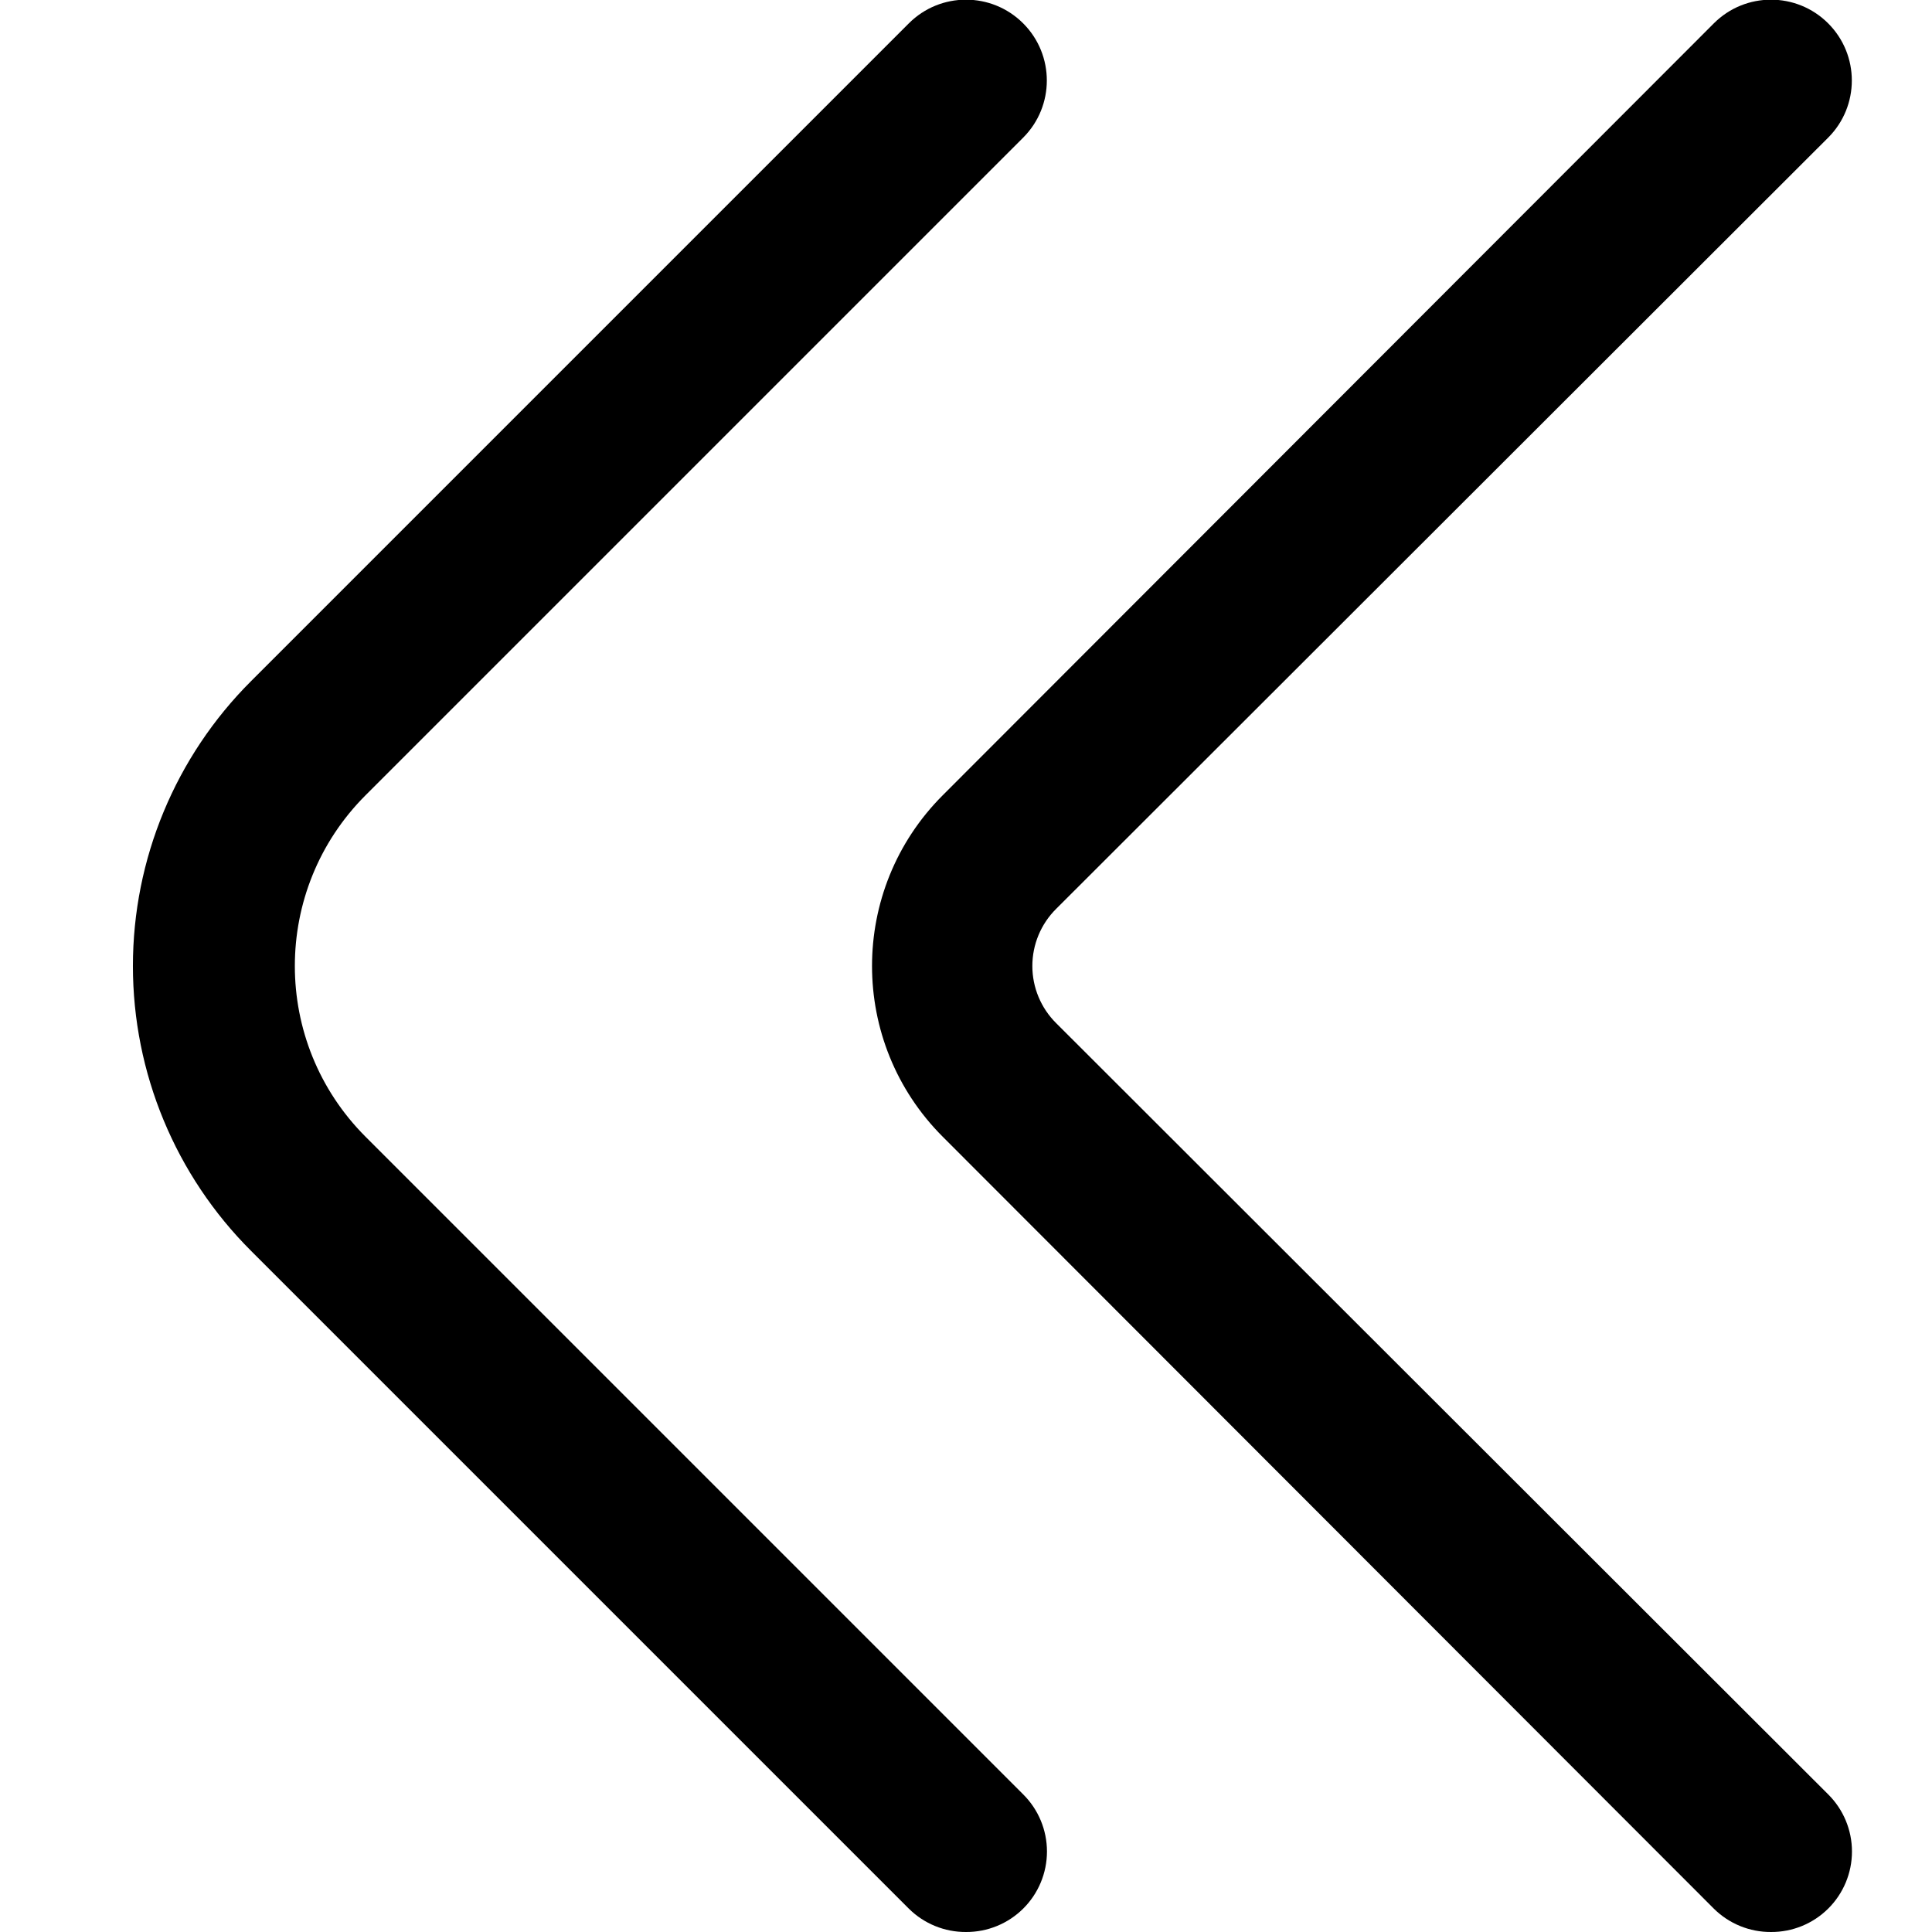
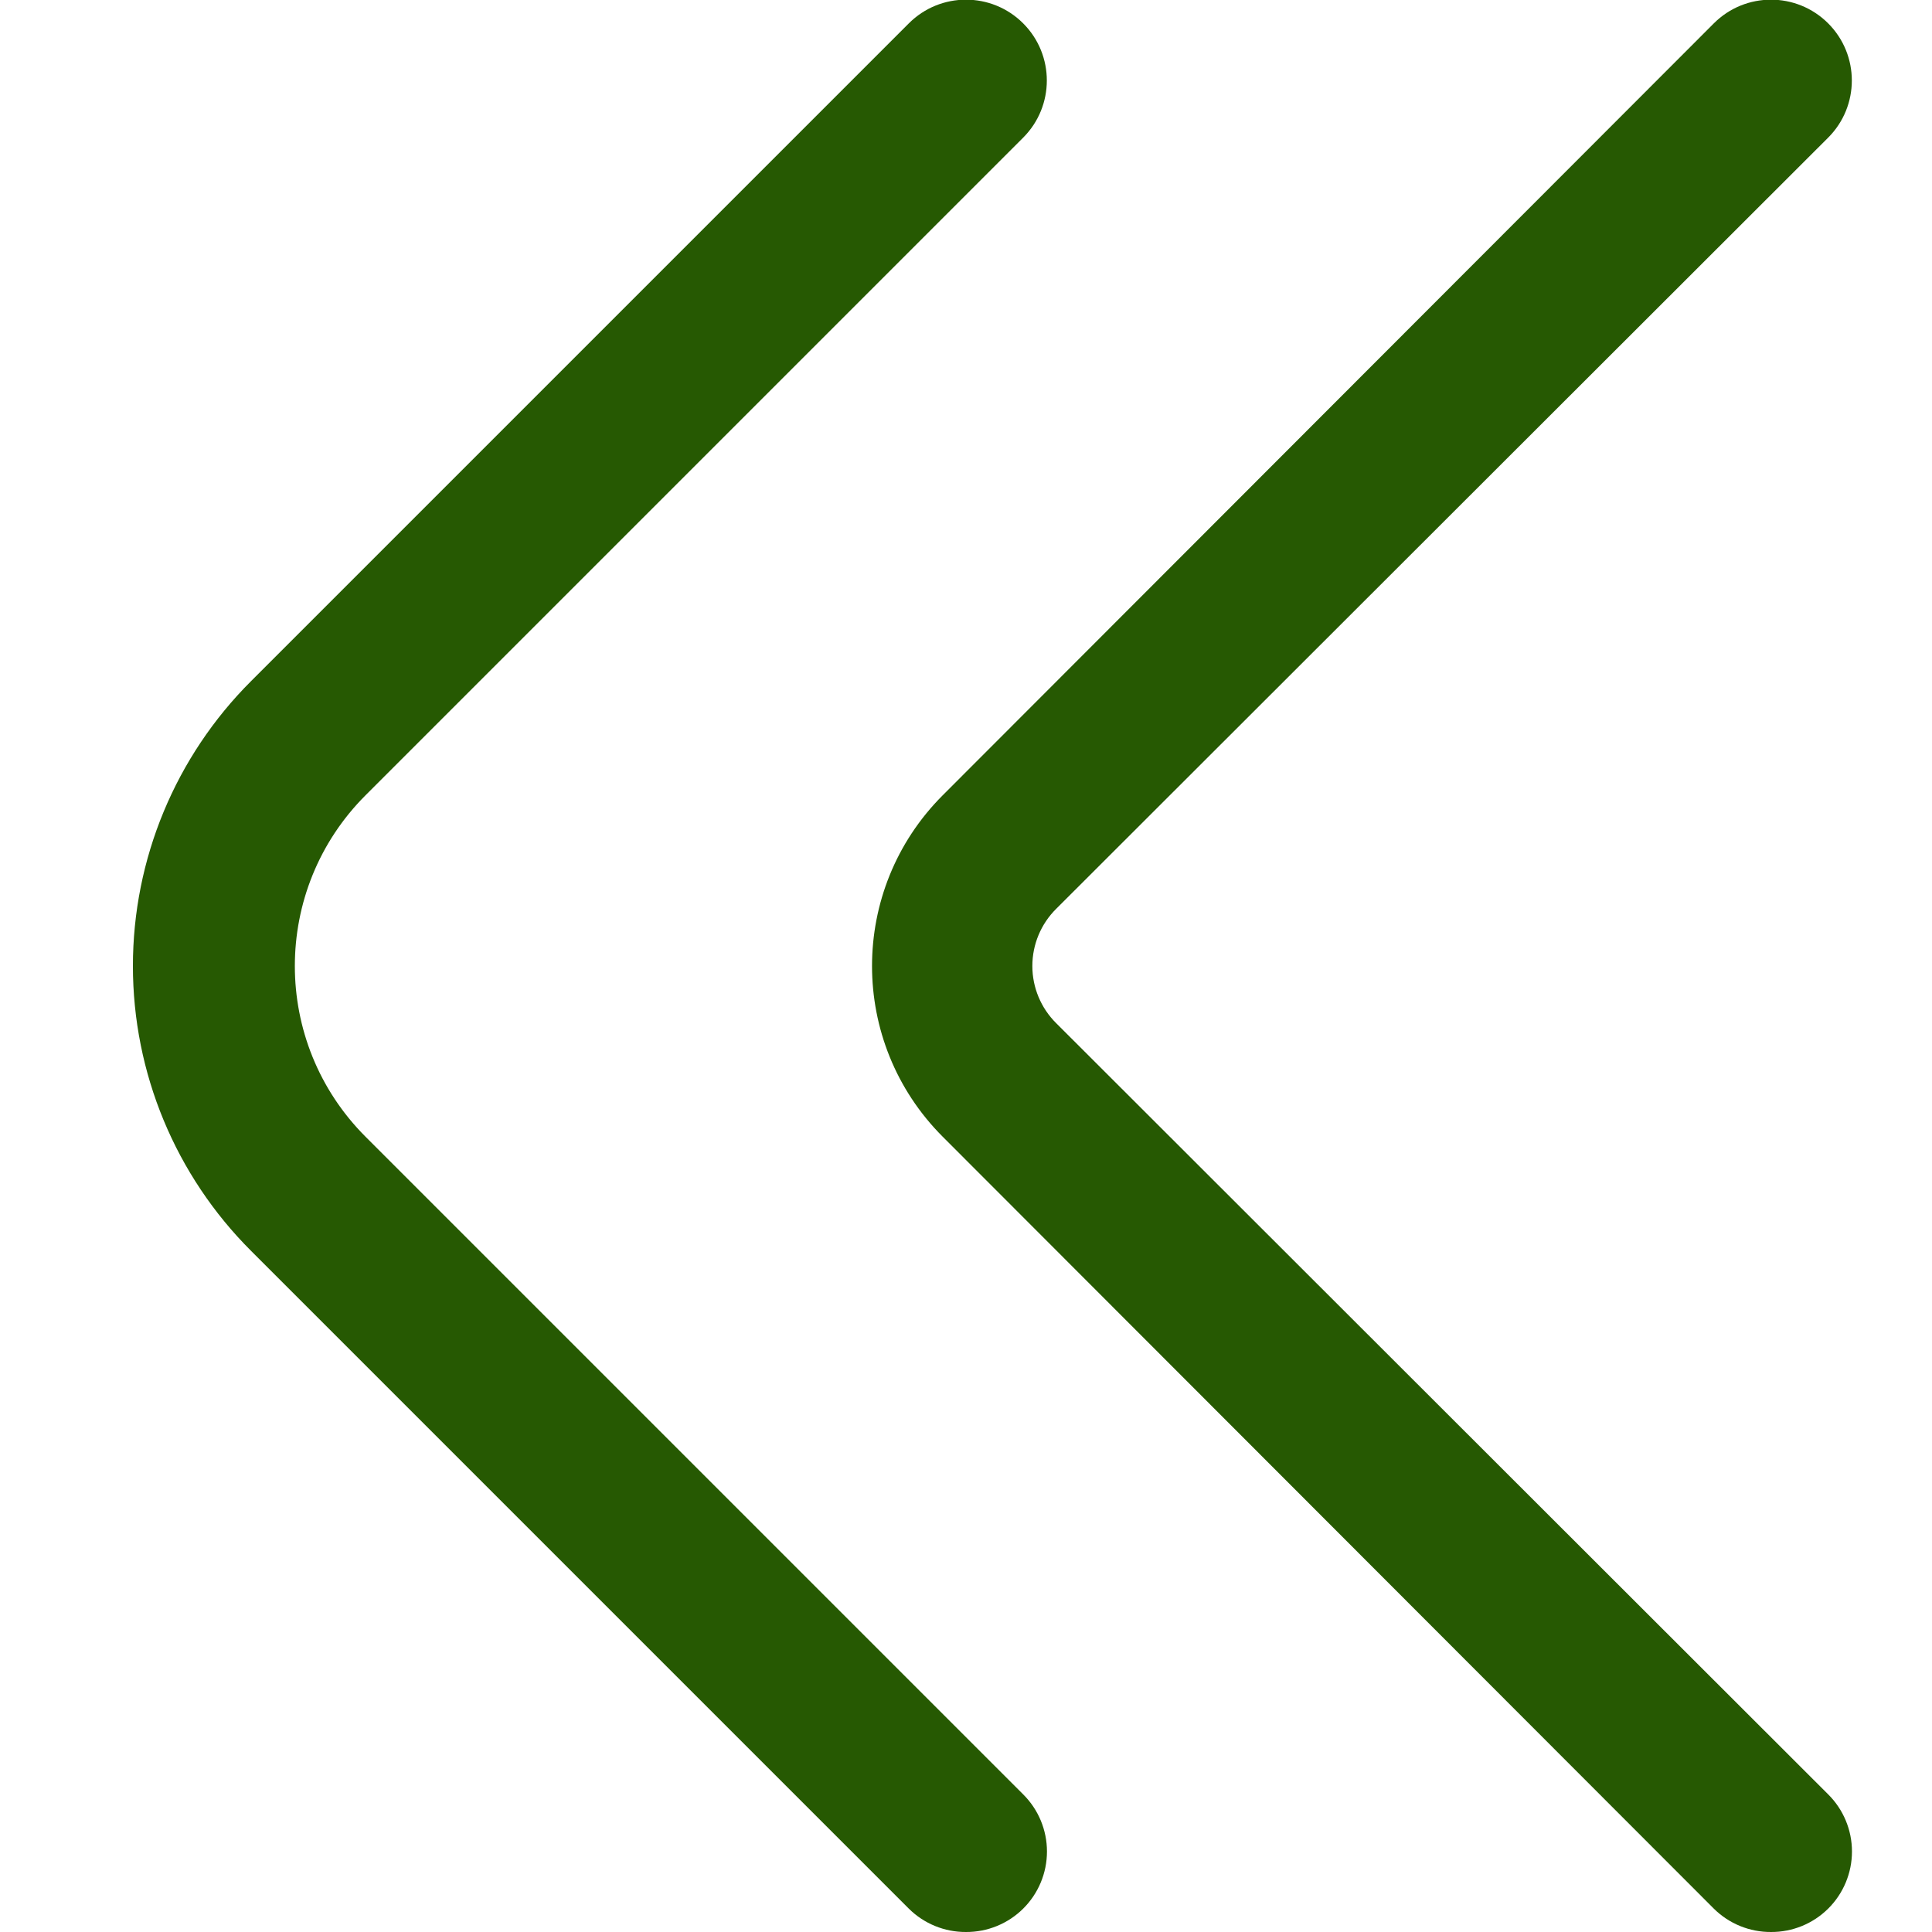
- <svg xmlns="http://www.w3.org/2000/svg" id="Outline" viewBox="0 0 24 24" width="512" height="512">
+ <svg xmlns="http://www.w3.org/2000/svg" fill="rgb(38, 89, 2)" id="Outline" viewBox="0 0 24 24" width="512" height="512">
  <path d="M12,24a1,1,0,0,1-.71-.29L3.12,15.54a5,5,0,0,1,0-7.08L11.29.29a1,1,0,1,1,1.42,1.42L4.54,9.88a3,3,0,0,0,0,4.24l8.17,8.17a1,1,0,0,1,0,1.42A1,1,0,0,1,12,24Z" />
  <path d="M22,24a1,1,0,0,1-.71-.29l-9.58-9.59a3,3,0,0,1,0-4.24L21.29.29a1,1,0,1,1,1.42,1.42l-9.59,9.58a1,1,0,0,0,0,1.42l9.59,9.58a1,1,0,0,1,0,1.42A1,1,0,0,1,22,24Z" />
</svg>
